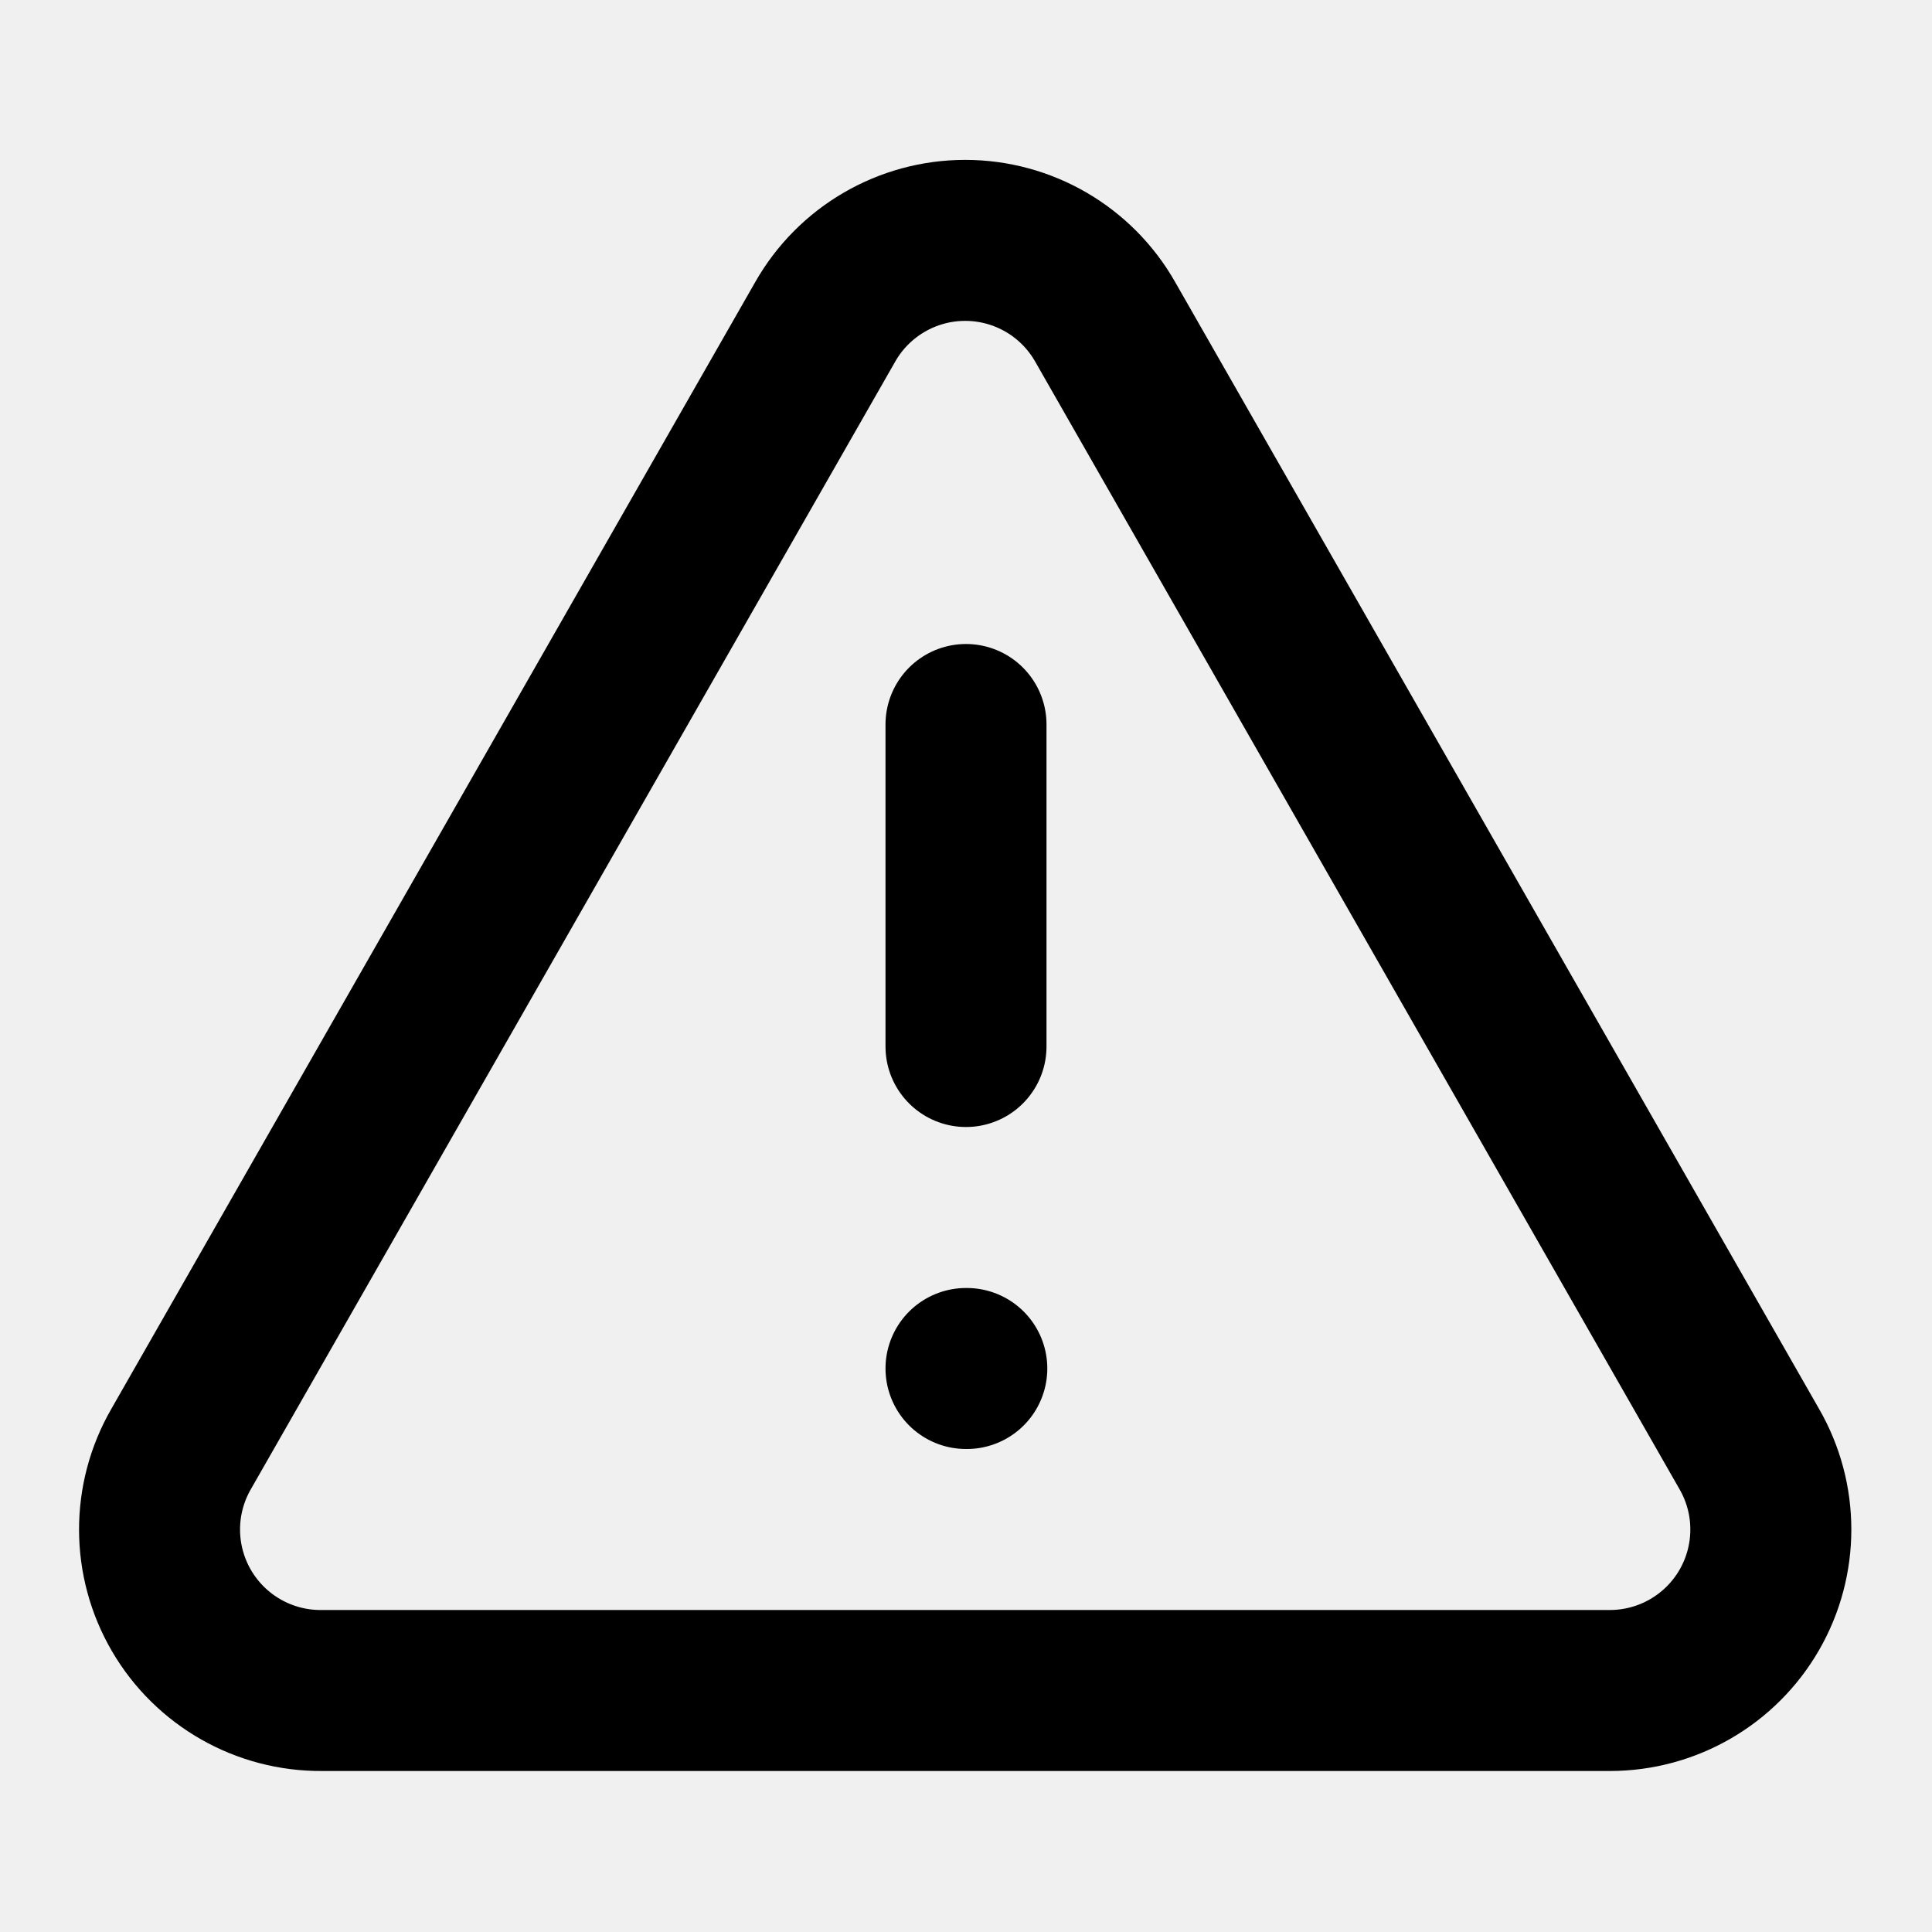
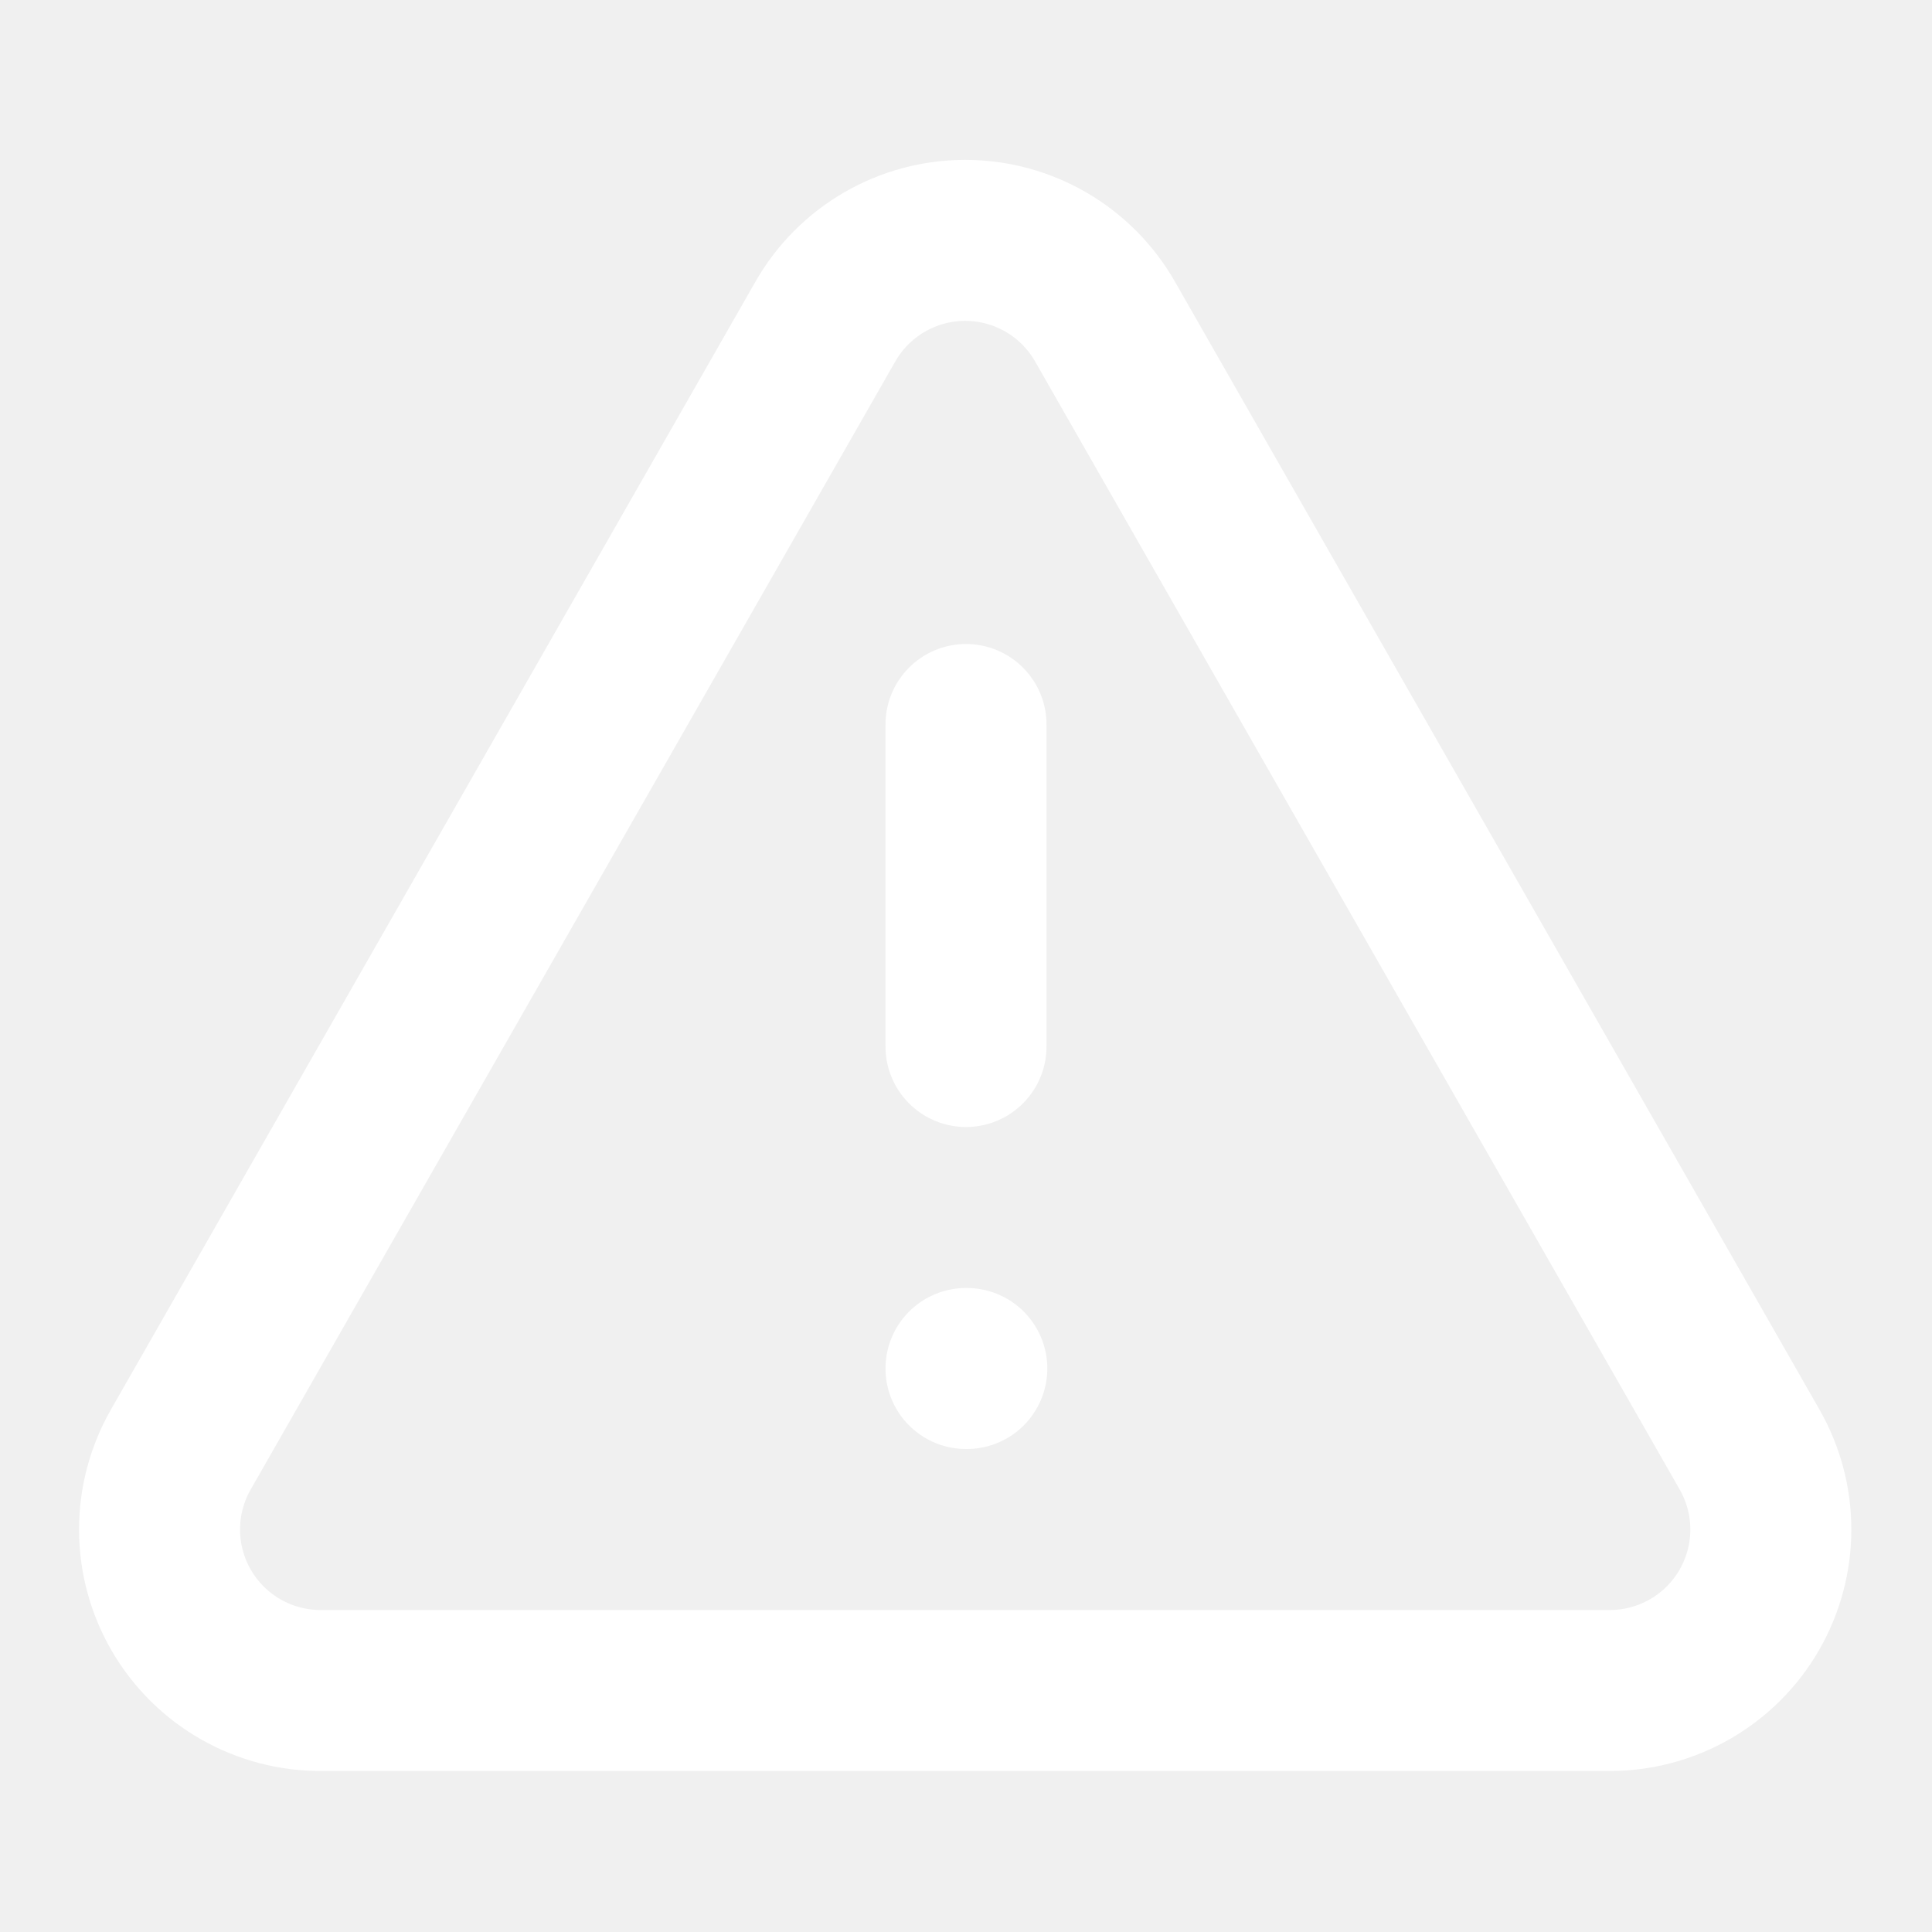
- <svg xmlns="http://www.w3.org/2000/svg" viewBox="0 0 24 24" fill="none" stroke="currentColor" stroke-width="2" stroke-linecap="round" stroke-linejoin="round">
+ <svg xmlns="http://www.w3.org/2000/svg" viewBox="0 0 24 24" fill="none" stroke="white" stroke-width="2" stroke-linecap="round" stroke-linejoin="round">
  <path d="m21.73 18-8-14a2 2 0 0 0-3.48 0l-8 14A2 2 0 0 0 4 21h16a2 2 0 0 0 1.73-3Z" />
  <path d="M12 9v4M12 17h.01" />
</svg>
